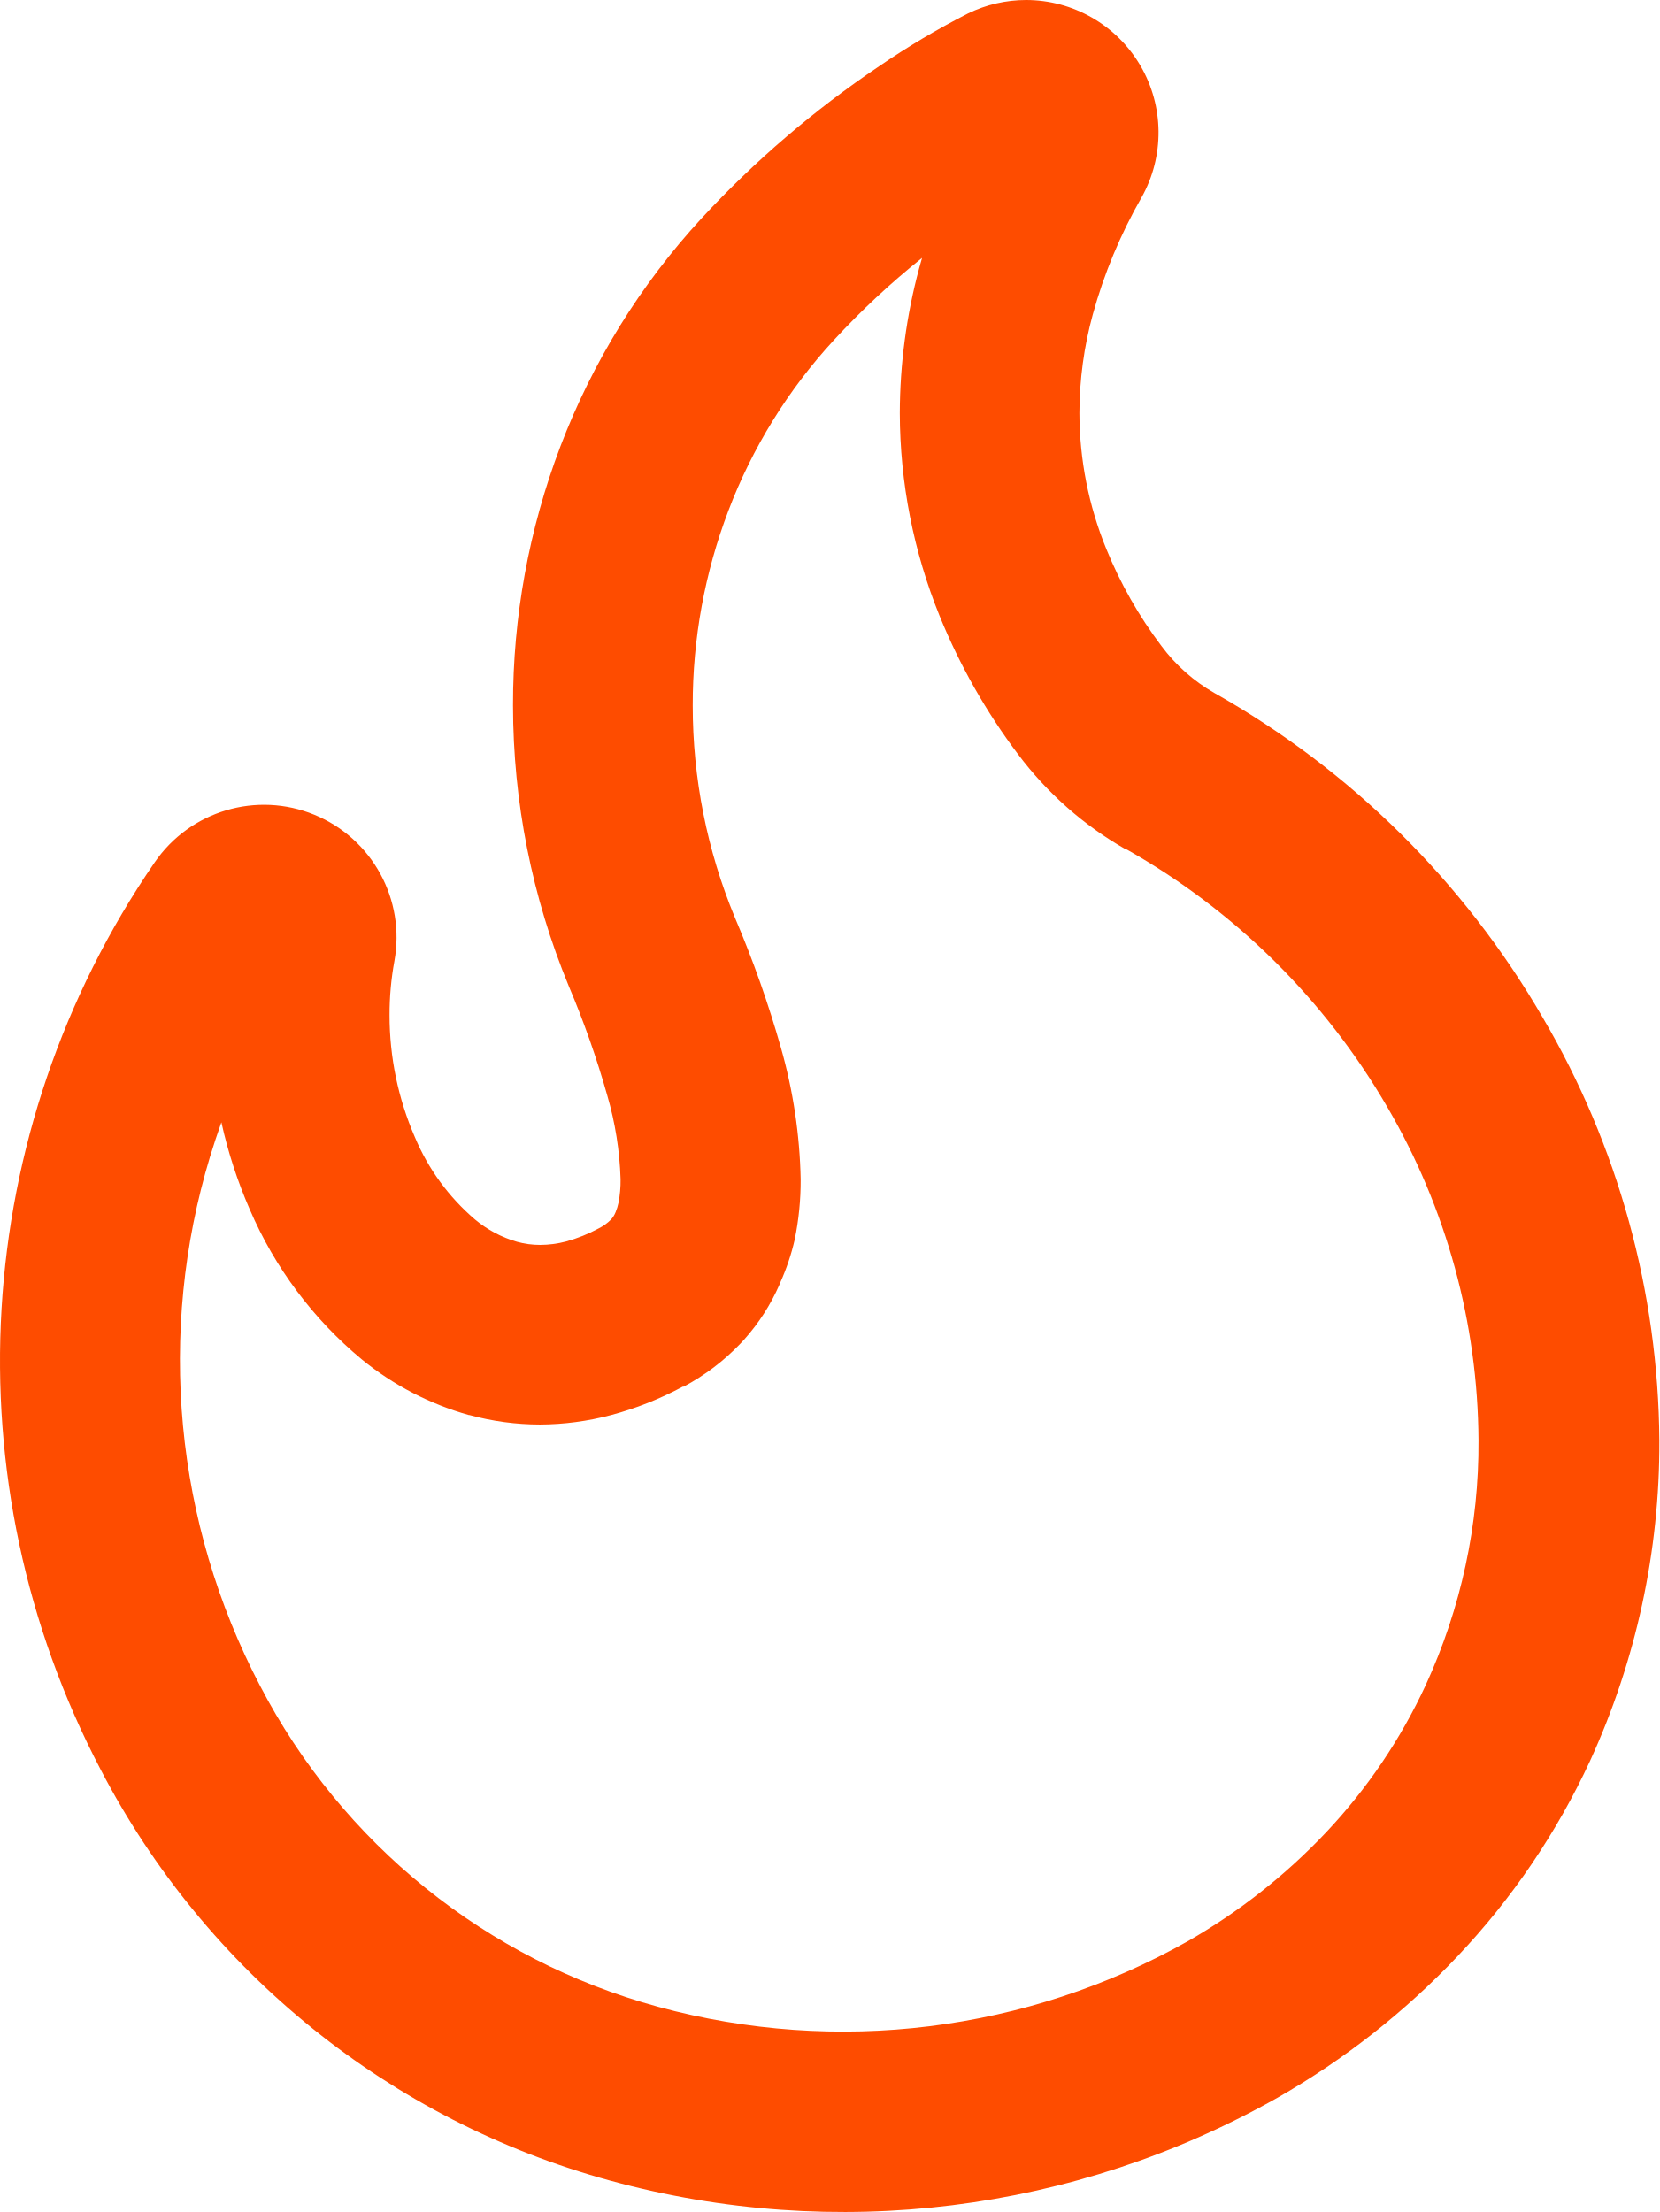
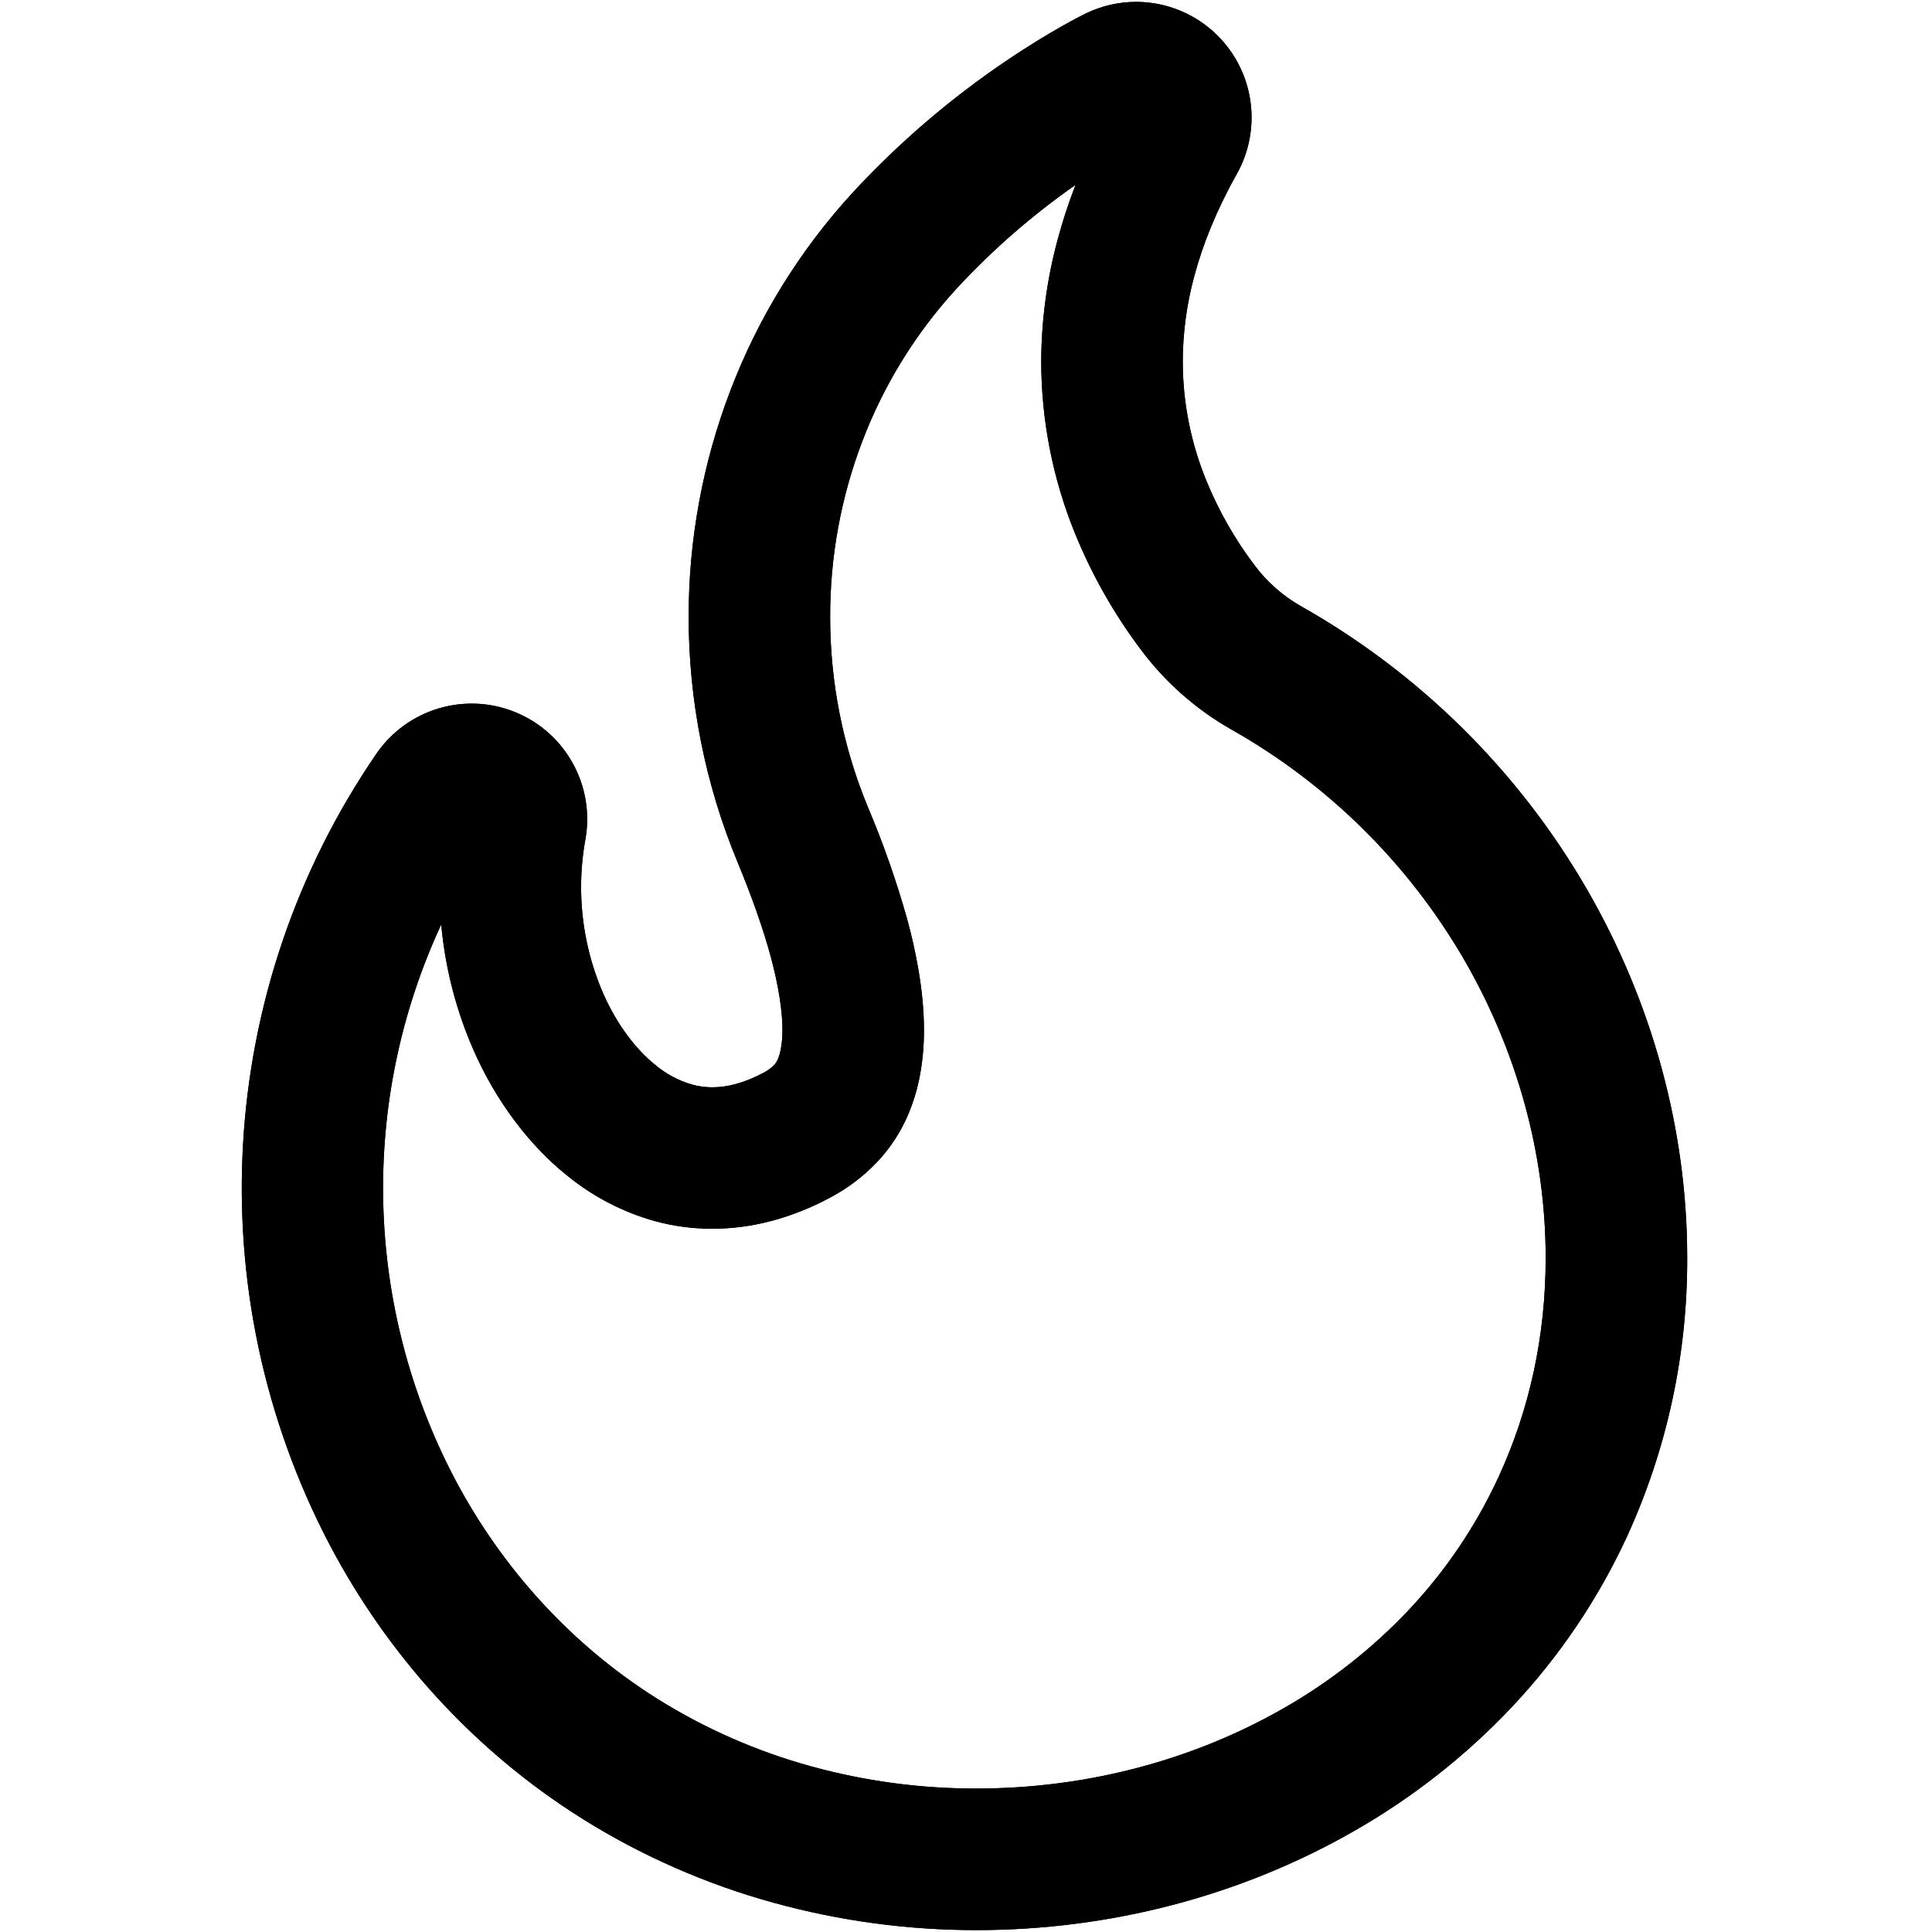
- <svg xmlns="http://www.w3.org/2000/svg" id="Layer_1" data-name="Layer 1" viewBox="0 0 175.253 233.636" version="1.1">
-   <defs id="defs4">
-     <style id="style2">.cls-1{fill:#fe4c00;}</style>
-   </defs>
-   <path class="cls-1" d="m 97.382,27.24 -0.3,1.07 a 59.33,59.33 0 0 0 -2.05,15.32 57.33,57.33 0 0 0 4.21,21.44 65.1,65.1 0 0 0 8.28,14.6 37.35,37.35 0 0 0 11.41,10.06 h 0.08 a 73.81,73.81 0 0 1 27.51,27.2 70.58,70.58 0 0 1 9.63,35.19 61,61 0 0 1 -5.57,25.85 58.41,58.41 0 0 1 -10.55,15.59 63.54,63.54 0 0 1 -14.59,11.48 74.22,74.22 0 0 1 -55.91,6.93 67.34,67.34 0 0 1 -42.08,-33.94 74.15,74.15 0 0 1 -5.27,-55.86 q 0.56,-1.83 1.2,-3.63 a 50,50 0 0 0 3,9.21 42.2,42.2 0 0 0 11.85,15.85 31.24,31.24 0 0 0 11.29,5.86 h 0.06 a 28.5,28.5 0 0 0 7.44,1 29.78,29.78 0 0 0 7.52,-1 35,35 0 0 0 7.57,-3 h 0.09 a 23.72,23.72 0 0 0 6,-4.55 l 0.39,-0.42 a 21.76,21.76 0 0 0 3.71,-5.76 l 0.1,-0.25 a 24.23,24.23 0 0 0 1.53,-4.55 30.79,30.79 0 0 0 0.63,-6.37 54.55,54.55 0 0 0 -2.08,-13.88 114.73,114.73 0 0 0 -4.86,-13.75 58.39,58.39 0 0 1 -4.46,-22.42 57.58,57.58 0 0 1 3.77,-20.58 55.83,55.83 0 0 1 11.13,-18 83.88,83.88 0 0 1 9.32,-8.69 m -65.4,74.62 v 0 M 108.382,1.2375884e-6 a 14.05,14.05 0 0 0 -6.13,1.41 85.29,85.29 0 0 0 -9.41,5.59 106.86,106.86 0 0 0 -18.75,16.06 74.92,74.92 0 0 0 -14.91,24.1 76.58,76.58 0 0 0 -5,27.34 77.74,77.74 0 0 0 5.9,29.68 97.15,97.15 0 0 1 4.05,11.51 35.5,35.5 0 0 1 1.41,8.86 12.21,12.21 0 0 1 -0.22,2.49 5.27,5.27 0 0 1 -0.31,1 2.54,2.54 0 0 1 -0.48,0.77 4.9,4.9 0 0 1 -1.29,0.93 v 0 a 16.39,16.39 0 0 1 -3.46,1.39 10.86,10.86 0 0 1 -2.73,0.36 9.11,9.11 0 0 1 -2.45,-0.33 12.13,12.13 0 0 1 -4.44,-2.36 23.28,23.28 0 0 1 -6.34,-8.68 32.26,32.26 0 0 1 -2.68,-12.92 31.08,31.08 0 0 1 0.51,-5.68 14,14 0 0 0 -25.32,-10.43 93,93 0 0 0 -5.69,95.84 86.26,86.26 0 0 0 53.83,43.4 93.14,93.14 0 0 0 70.46,-8.77 82.44,82.44 0 0 0 19,-14.93 77.27,77.27 0 0 0 14,-20.64 80.44,80.44 0 0 0 7.32,-33.82 89.48,89.48 0 0 0 -12.32,-44.7 92.74,92.74 0 0 0 -34.7,-34.29 v 0 a 18.28,18.28 0 0 1 -5.56,-4.94 45.18,45.18 0 0 1 -5.83,-10.26 38.13,38.13 0 0 1 -2.84,-14.36 39.74,39.74 0 0 1 1.41,-10.4 53.28,53.28 0 0 1 5.15,-12.36 14,14 0 0 0 -12.21,-20.86 z" id="path8" />
+ <svg xmlns="http://www.w3.org/2000/svg" id="Layer_1" data-name="Layer 1" viewBox="0 0 1024 1024">
+   <path d="M570.06,98a280.94,280.94,0,0,0-9.47,28.92,252.09,252.09,0,0,0-8.72,64.83v.08a242.64,242.64,0,0,0,17.85,90.76,275.17,275.17,0,0,0,35.22,62.07h0a155.91,155.91,0,0,0,47.35,41.78l.32.18a330.91,330.91,0,0,1,123.4,122c28.26,48.85,43.21,103.49,43.23,158,0,41.24-8.44,80.43-25.11,116.5a264.28,264.28,0,0,1-47.59,70.34,286.23,286.23,0,0,1-65.77,51.7c-48.7,28-105.18,42.78-163.3,42.81a328.82,328.82,0,0,1-87.42-11.73,306.79,306.79,0,0,1-81.67-35.85c-44.91-28.21-82-68.55-107.39-116.67A331.71,331.71,0,0,1,233.86,490a214.06,214.06,0,0,0,17.23,66.81c11.71,26.59,29.29,50.12,49.51,66.27A128.39,128.39,0,0,0,347,647.19l.23.06a114.67,114.67,0,0,0,30.23,4h.18a120.92,120.92,0,0,0,30.68-4l.16,0a145.65,145.65,0,0,0,31.37-12.43l1.1-.6a95.73,95.73,0,0,0,23.62-18c.51-.54,1-1.09,1.52-1.65A85,85,0,0,0,481,591.55c.15-.33.29-.66.43-1a98.66,98.66,0,0,0,5.74-18.45A128,128,0,0,0,489.71,546c.07-21.42-4.76-43.69-8.84-58.63a496,496,0,0,0-20.75-59.3A263.15,263.15,0,0,1,440,326.92,259.56,259.56,0,0,1,457,234a252.33,252.33,0,0,1,50.29-81.35A388.83,388.83,0,0,1,570.06,98M261.28,442h0M602.18,1a61.1,61.1,0,0,0-26.82,6.2c-2,1-18.18,9-41.16,24.45a467.69,467.69,0,0,0-82.05,70.22A328.32,328.32,0,0,0,387,207.3a335.6,335.6,0,0,0-22,119.62,339.47,339.47,0,0,0,25.83,129.82c7.28,17.57,13.51,34.86,17.69,50.35s6.24,29.13,6.2,38.75a53.56,53.56,0,0,1-1,10.87,24.28,24.28,0,0,1-1.35,4.49,11.23,11.23,0,0,1-2.12,3.35,21.12,21.12,0,0,1-5.64,4.06h0a69.77,69.77,0,0,1-15.13,6.08,46.92,46.92,0,0,1-11.92,1.6,40.35,40.35,0,0,1-10.76-1.44,53.69,53.69,0,0,1-19.42-10.36c-10.1-8.06-20.37-21.29-27.7-38A141,141,0,0,1,308,470a139.33,139.33,0,0,1,2.23-24.88,61.24,61.24,0,0,0-110.76-45.58,407,407,0,0,0-24.78,419.13c30.49,57.88,75.74,108.72,133.84,145.22a381.93,381.93,0,0,0,101.62,44.63A403.63,403.63,0,0,0,517.47,1023c70.33,0,140-17.89,200.72-52.81a361.1,361.1,0,0,0,83-65.3,339.33,339.33,0,0,0,61.06-90.28,352.06,352.06,0,0,0,32-148c0-67.83-18.52-135.41-53.3-195.54a405.56,405.56,0,0,0-151.81-150h0a80,80,0,0,1-24.32-21.63,199.09,199.09,0,0,1-25.51-44.87,167,167,0,0,1-12.43-62.81A175.08,175.08,0,0,1,633,146.31c4.42-16.48,11.51-34.45,22.52-54.07A61.26,61.26,0,0,0,602.18,1Z" />
+   <path d="M570.06,98a280.94,280.94,0,0,0-9.47,28.92,252.09,252.09,0,0,0-8.72,64.83v.08a242.64,242.64,0,0,0,17.85,90.76,275.17,275.17,0,0,0,35.22,62.07h0a155.91,155.91,0,0,0,47.35,41.78l.32.18a330.91,330.91,0,0,1,123.4,122c28.26,48.85,43.21,103.49,43.23,158,0,41.24-8.44,80.43-25.11,116.5a264.28,264.28,0,0,1-47.59,70.34,286.23,286.23,0,0,1-65.77,51.7c-48.7,28-105.18,42.78-163.3,42.81a328.82,328.82,0,0,1-87.42-11.73,306.79,306.79,0,0,1-81.67-35.85c-44.91-28.21-82-68.55-107.39-116.67A331.71,331.71,0,0,1,233.86,490a214.06,214.06,0,0,0,17.23,66.81c11.71,26.59,29.29,50.12,49.51,66.27A128.39,128.39,0,0,0,347,647.19l.23.06a114.67,114.67,0,0,0,30.23,4h.18a120.92,120.92,0,0,0,30.68-4l.16,0a145.65,145.65,0,0,0,31.37-12.43l1.1-.6a95.73,95.73,0,0,0,23.62-18c.51-.54,1-1.09,1.52-1.65A85,85,0,0,0,481,591.55c.15-.33.29-.66.43-1a98.66,98.66,0,0,0,5.74-18.45A128,128,0,0,0,489.71,546c.07-21.42-4.76-43.69-8.84-58.63a496,496,0,0,0-20.75-59.3A263.15,263.15,0,0,1,440,326.92,259.56,259.56,0,0,1,457,234a252.33,252.33,0,0,1,50.29-81.35A388.83,388.83,0,0,1,570.06,98M261.28,442h0M602.18,1a61.1,61.1,0,0,0-26.82,6.2c-2,1-18.18,9-41.16,24.45a467.69,467.69,0,0,0-82.05,70.22A328.32,328.32,0,0,0,387,207.3a335.6,335.6,0,0,0-22,119.62,339.47,339.47,0,0,0,25.83,129.82c7.28,17.57,13.51,34.86,17.69,50.35s6.24,29.13,6.2,38.75a53.56,53.56,0,0,1-1,10.87,24.28,24.28,0,0,1-1.35,4.49,11.23,11.23,0,0,1-2.12,3.35,21.12,21.12,0,0,1-5.64,4.06h0a69.77,69.77,0,0,1-15.13,6.08,46.92,46.92,0,0,1-11.92,1.6,40.35,40.35,0,0,1-10.76-1.44,53.69,53.69,0,0,1-19.42-10.36c-10.1-8.06-20.37-21.29-27.7-38A141,141,0,0,1,308,470a139.33,139.33,0,0,1,2.23-24.88,61.24,61.24,0,0,0-110.76-45.58,407,407,0,0,0-24.78,419.13c30.49,57.88,75.74,108.72,133.84,145.22a381.93,381.93,0,0,0,101.62,44.63A403.63,403.63,0,0,0,517.47,1023c70.33,0,140-17.89,200.72-52.81a361.1,361.1,0,0,0,83-65.3,339.33,339.33,0,0,0,61.06-90.28,352.06,352.06,0,0,0,32-148c0-67.83-18.52-135.41-53.3-195.54a405.56,405.56,0,0,0-151.81-150h0a80,80,0,0,1-24.32-21.63,199.09,199.09,0,0,1-25.51-44.87,167,167,0,0,1-12.43-62.81A175.08,175.08,0,0,1,633,146.31c4.42-16.48,11.51-34.45,22.52-54.07A61.26,61.26,0,0,0,602.18,1Z" />
</svg>
